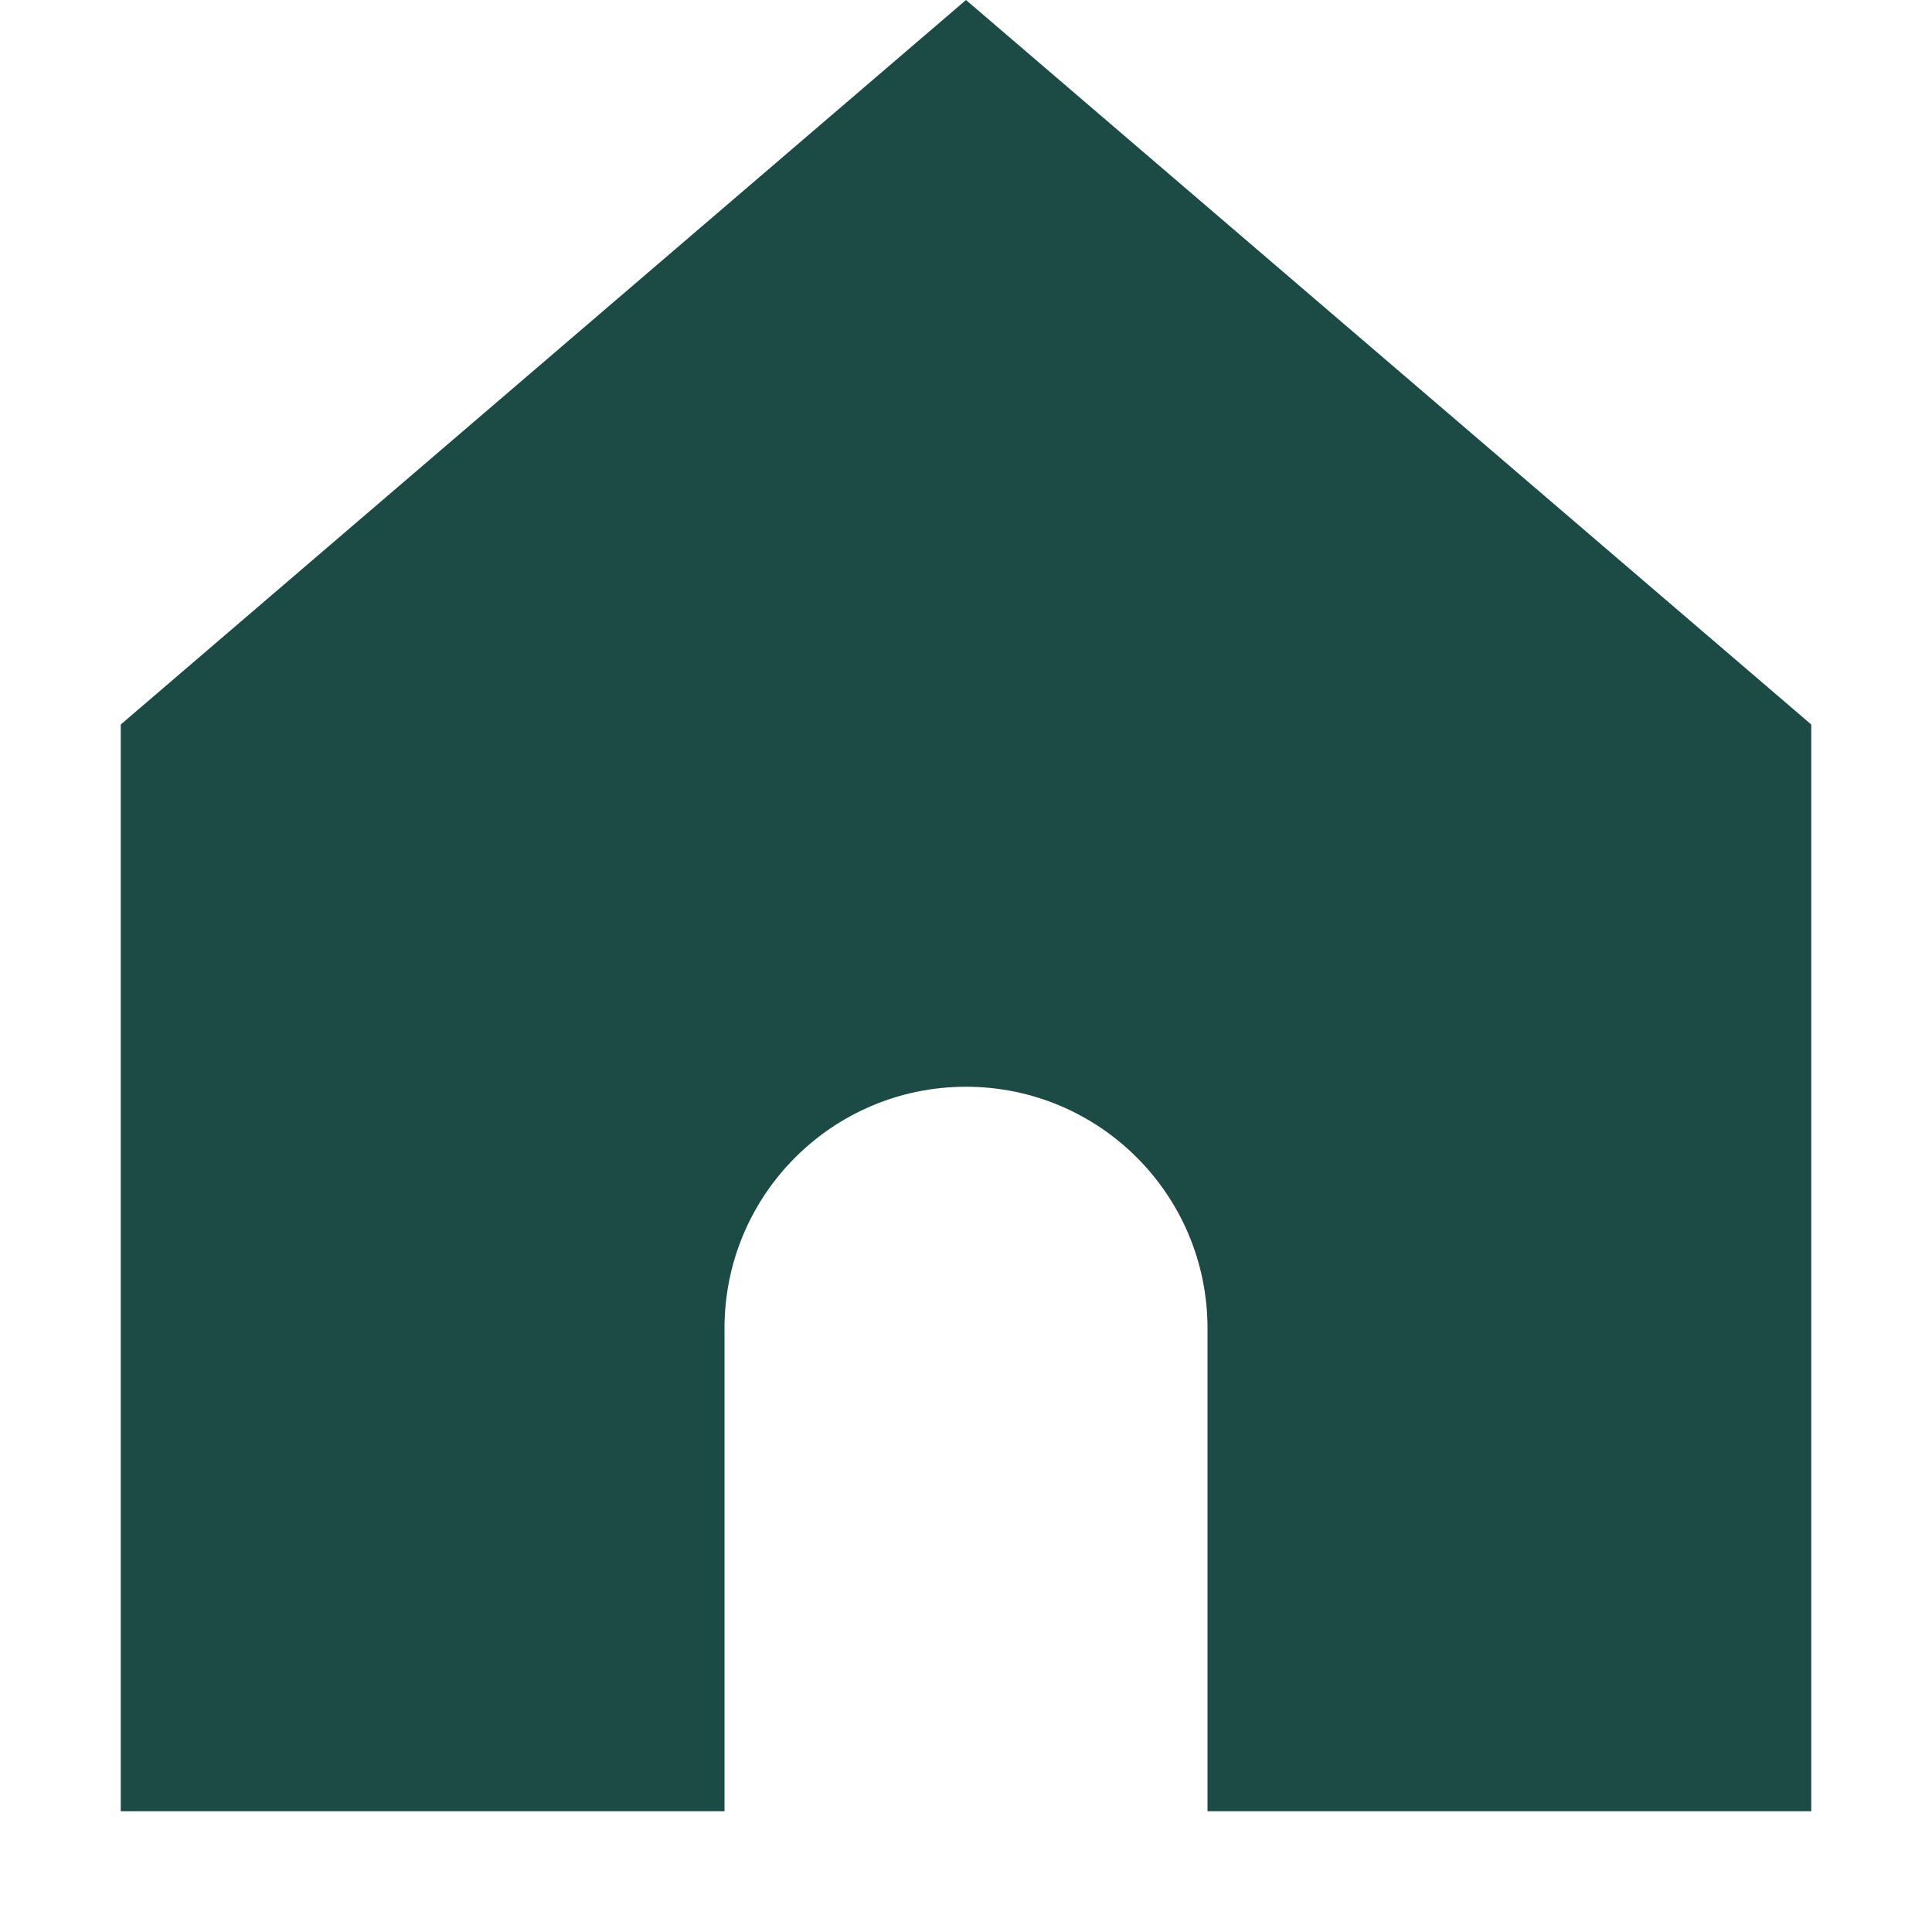
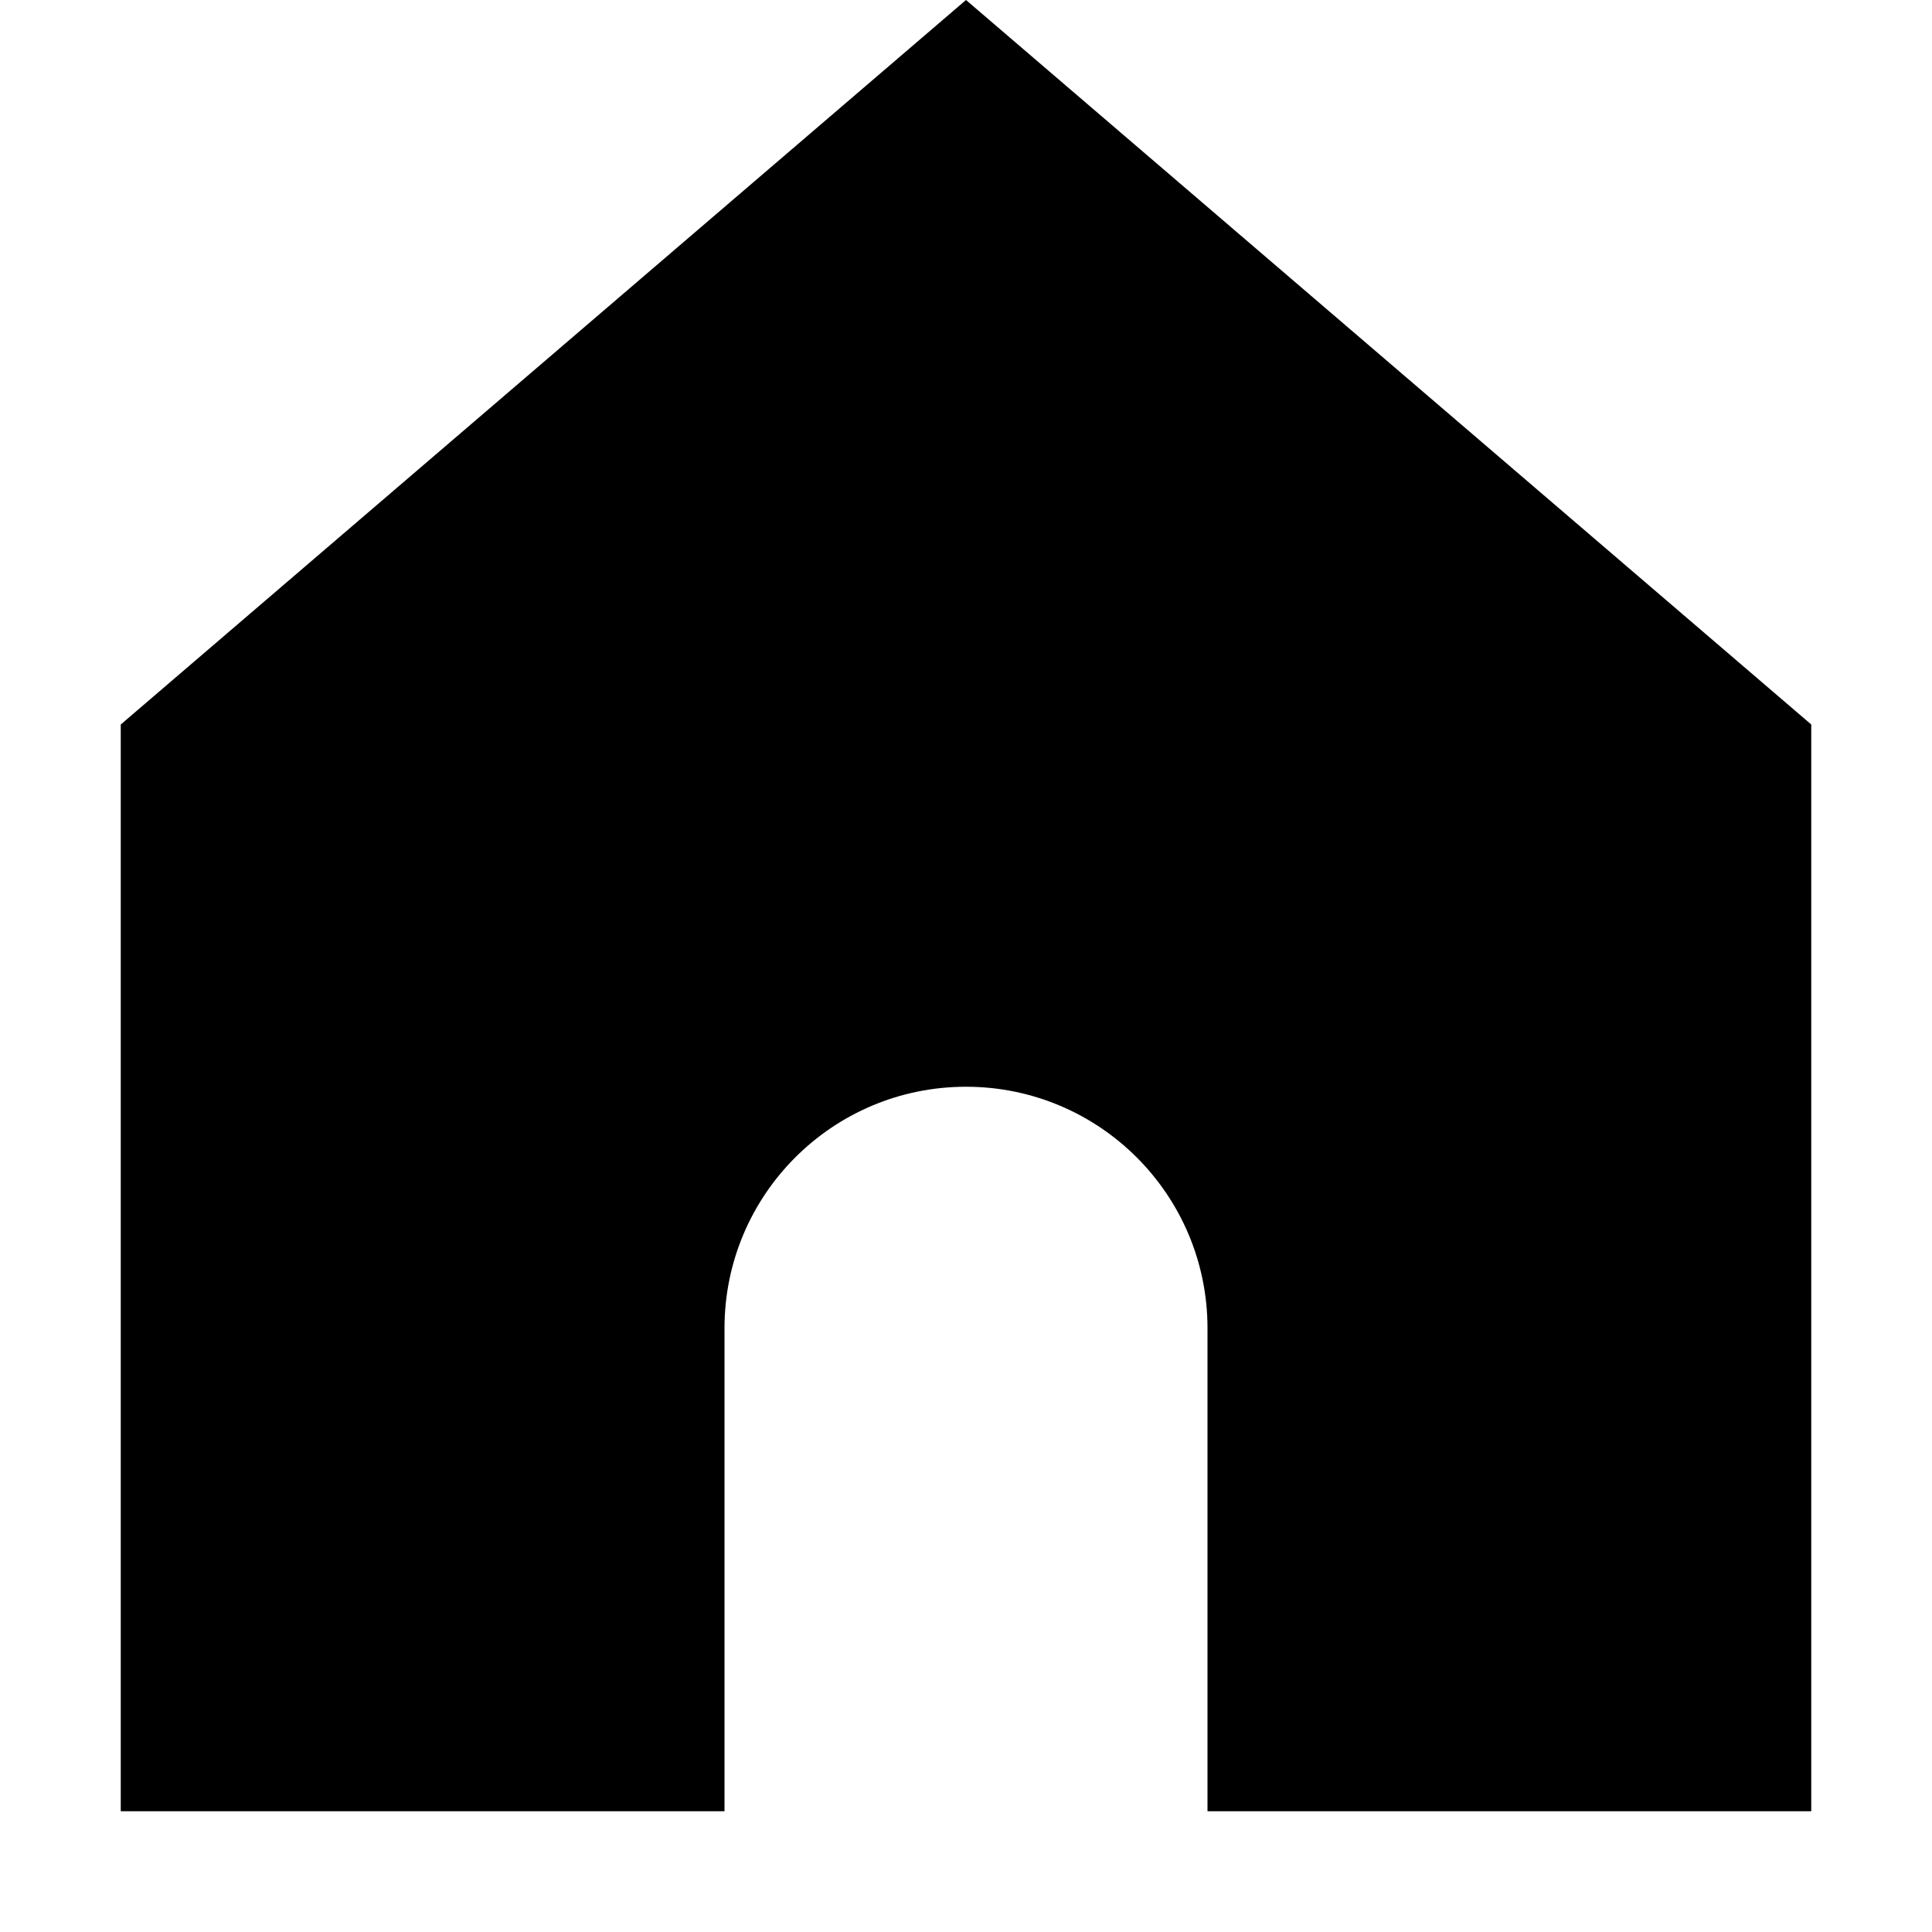
- <svg xmlns="http://www.w3.org/2000/svg" width="800px" height="800px" viewBox="0 0 16 16" fill="#1c4b46">
-   <path d="M1 6V15H6V11C6 9.895 6.895 9 8 9C9.105 9 10 9.895 10 11V15H15V6L8 0L1 6Z" fill="#1c4b46" />
+ <svg xmlns="http://www.w3.org/2000/svg" width="800px" height="800px" viewBox="0 0 16 16" fill="#000000">
+   <path d="M1 6V15H6V11C6 9.895 6.895 9 8 9C9.105 9 10 9.895 10 11V15H15V6L8 0L1 6Z" fill="#000000" />
</svg>
